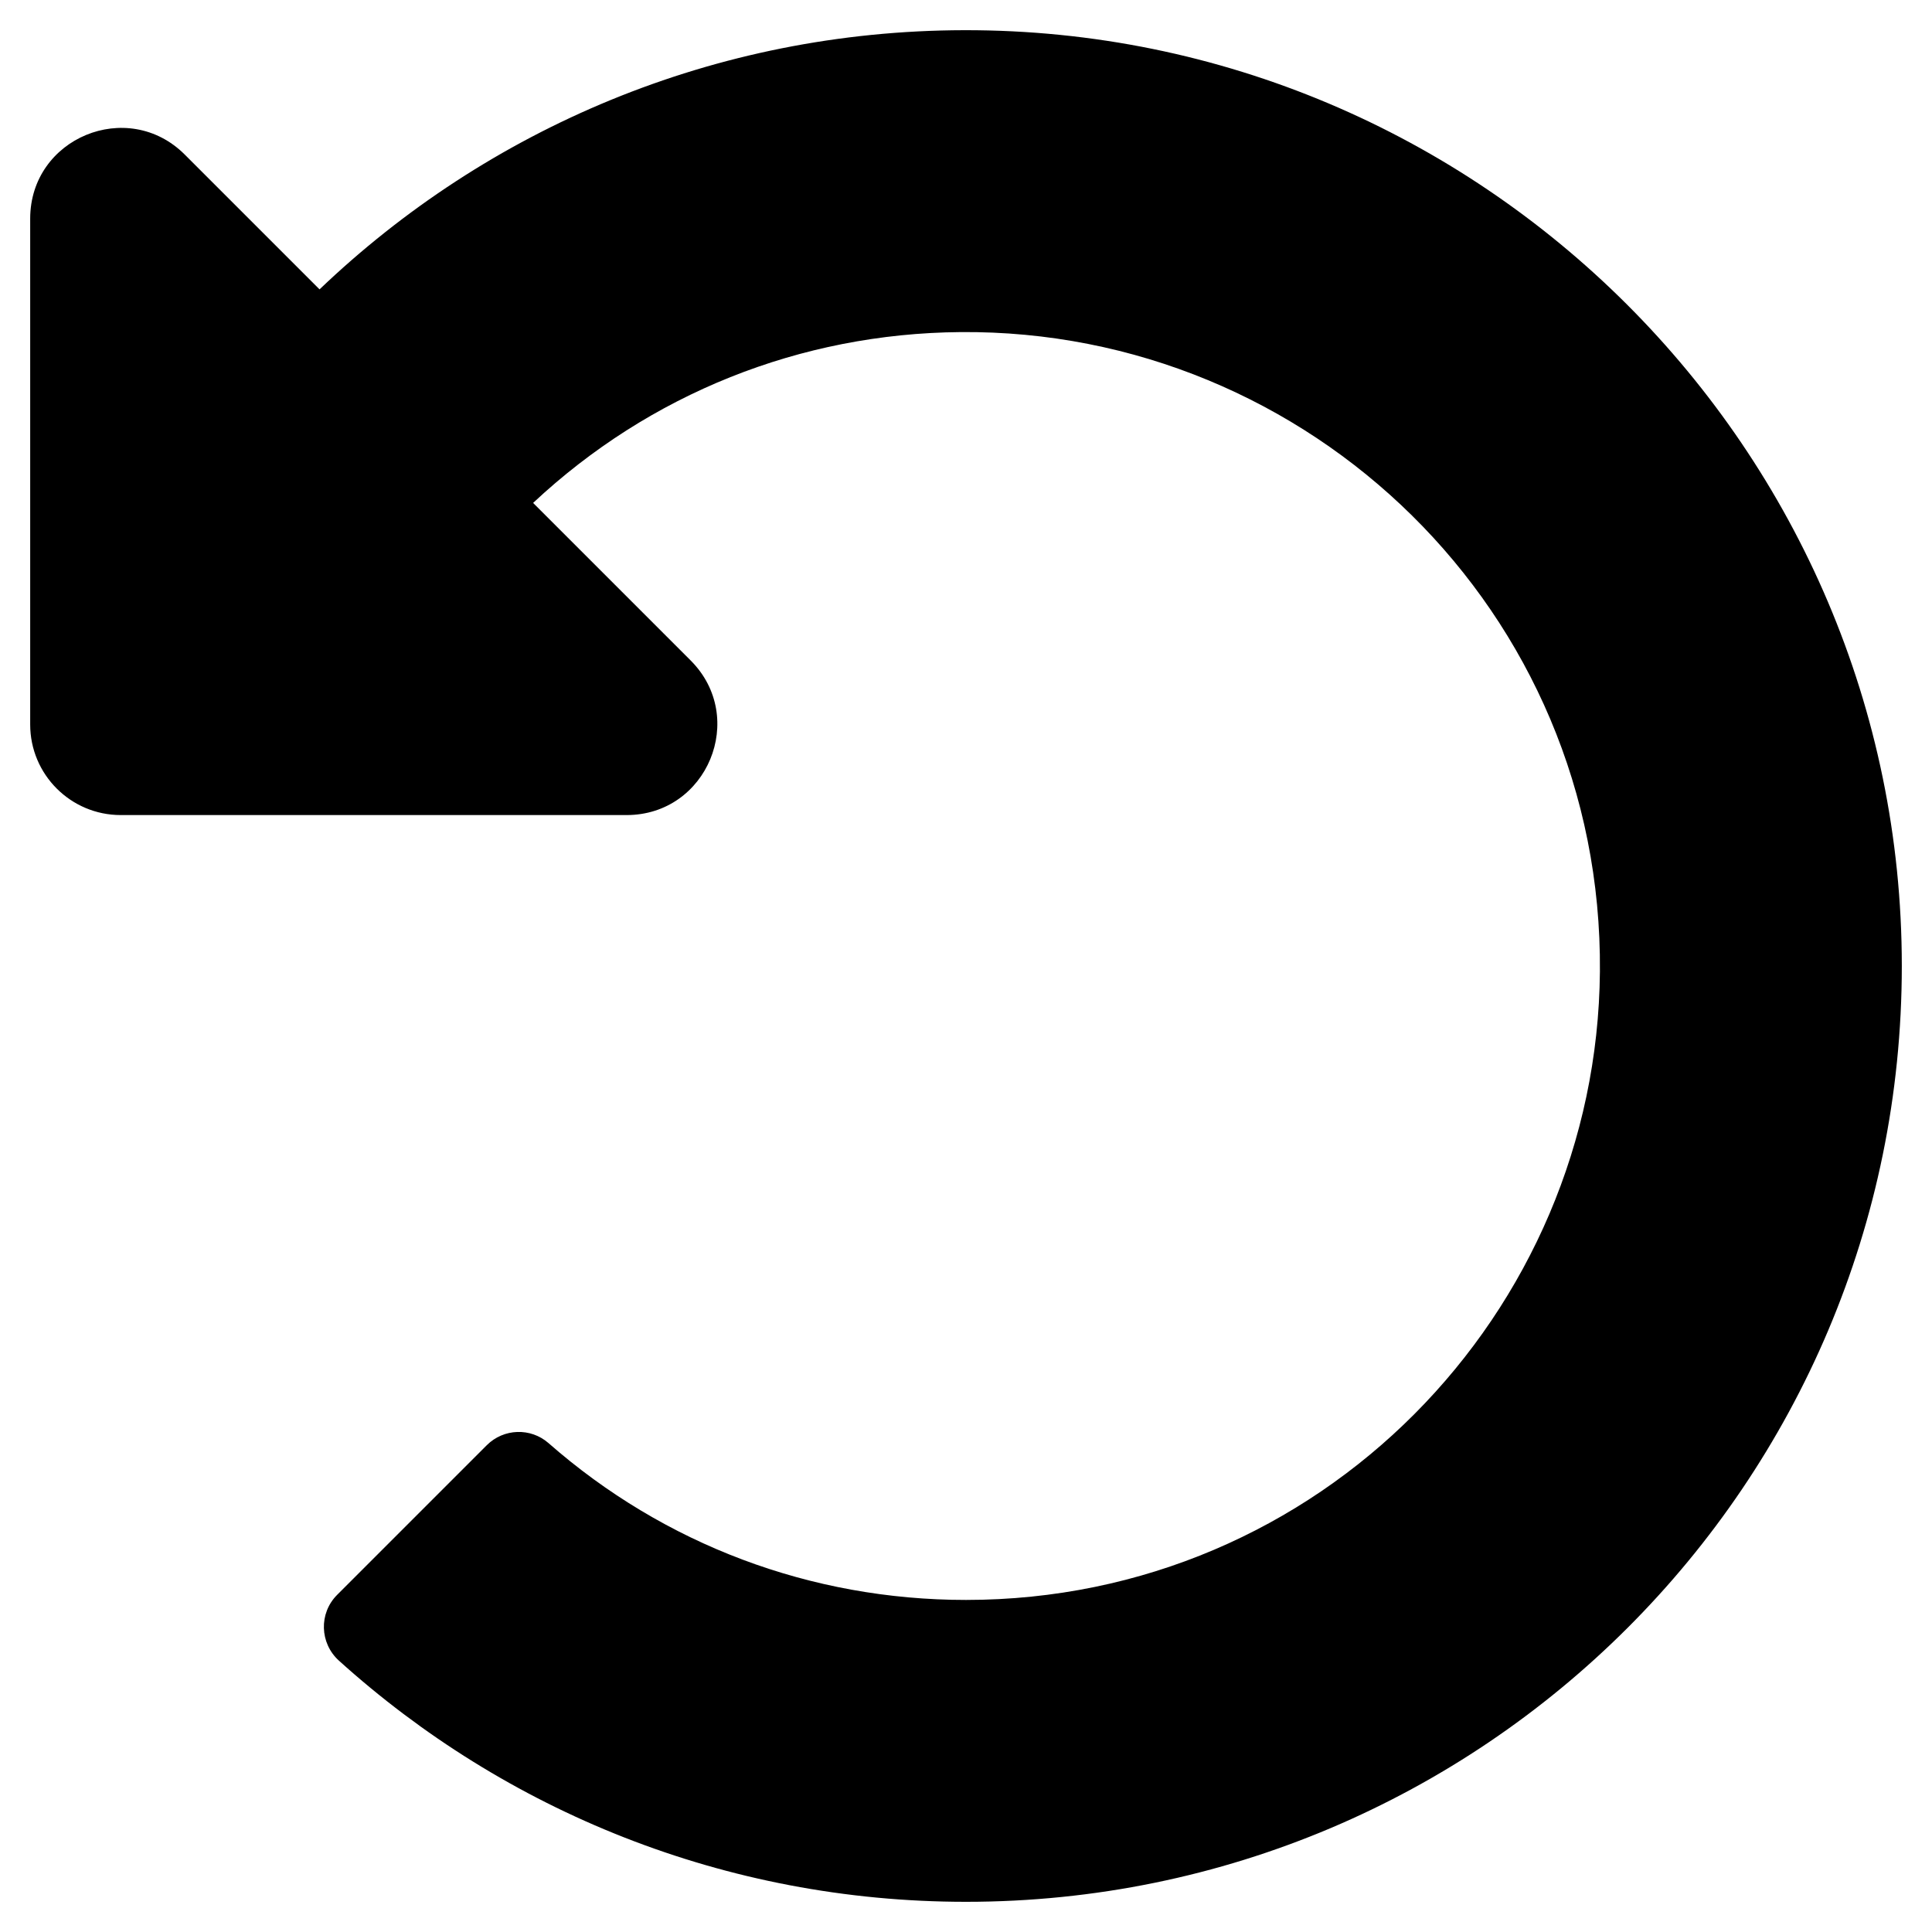
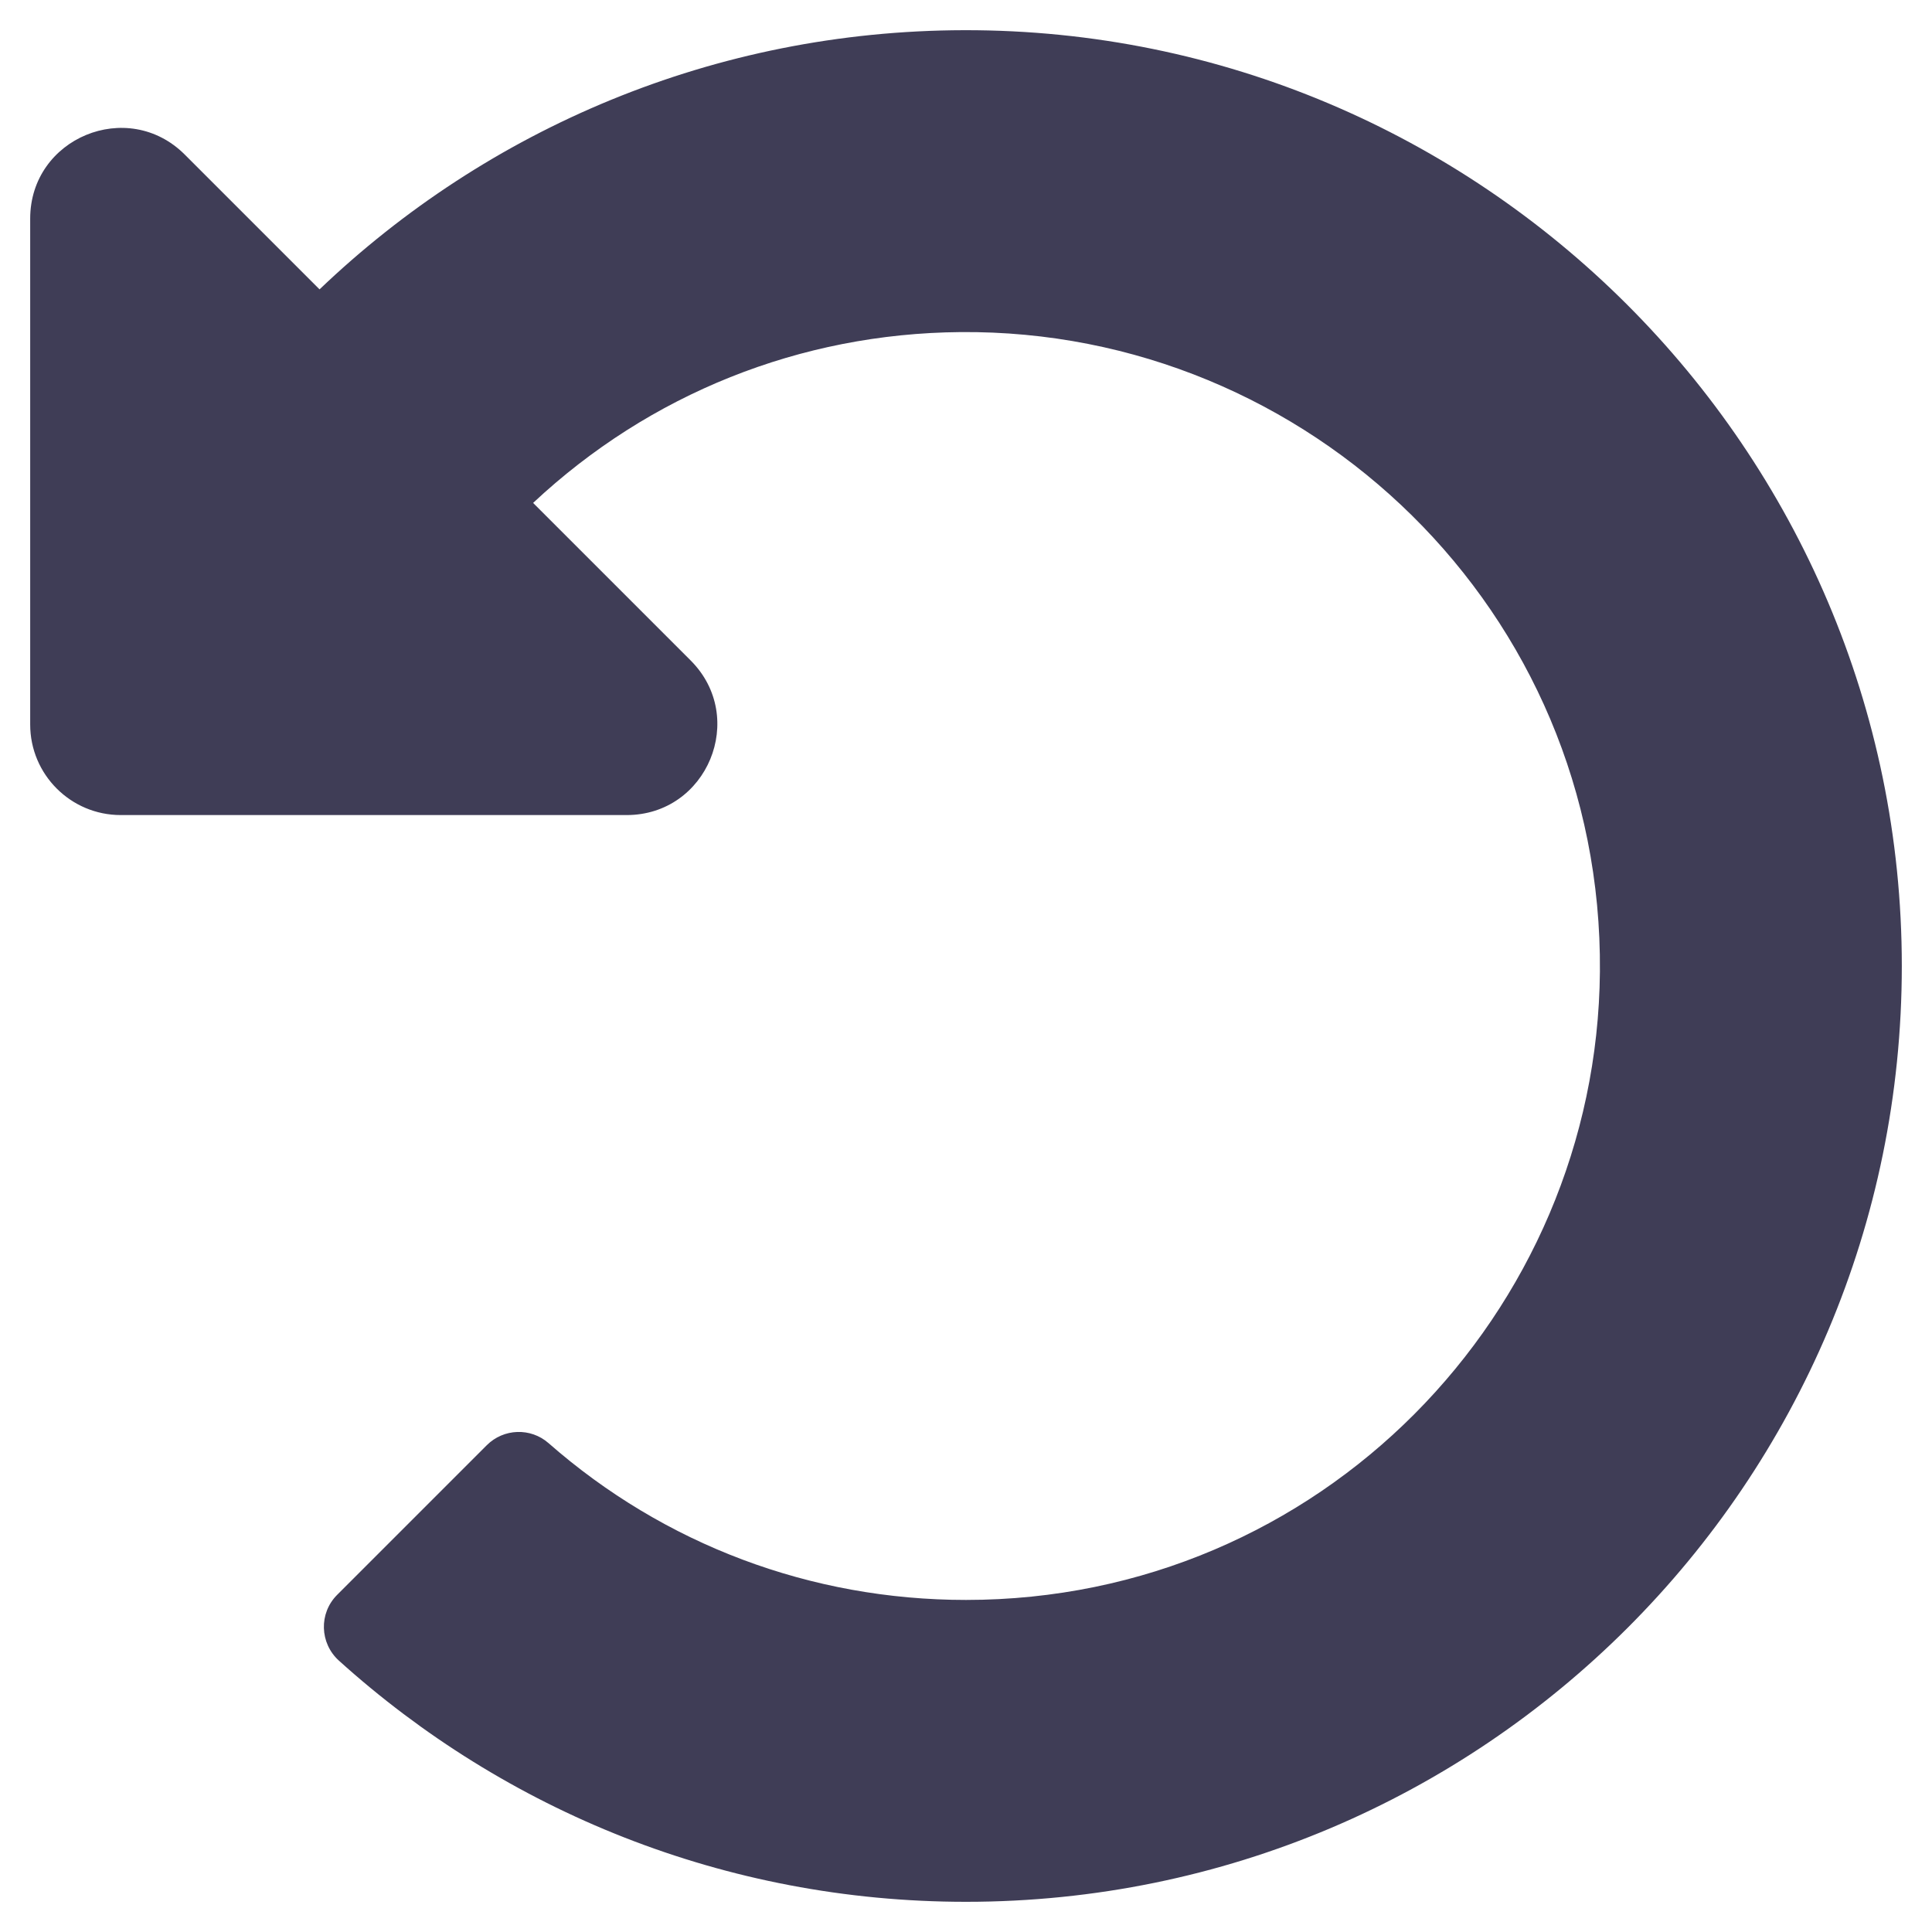
<svg xmlns="http://www.w3.org/2000/svg" aria-hidden="true" focusable="false" data-prefix="fas" data-icon="undo-alt" class="svg-inline--fa fa-undo-alt fa-w-16" role="img" viewBox="0 0 512 512">
-   <path fill="currentColor" d="M255.545 8c-66.269.119-126.438 26.233-170.86 68.685L48.971 40.971C33.851 25.851 8 36.559 8 57.941V192c0 13.255 10.745 24 24 24h134.059c21.382 0 32.09-25.851 16.971-40.971l-41.75-41.75c30.864-28.899 70.801-44.907 113.23-45.273 92.398-.798 170.283 73.977 169.484 169.442C423.236 348.009 349.816 424 256 424c-41.127 0-79.997-14.678-110.63-41.556-4.743-4.161-11.906-3.908-16.368.553L89.34 422.659c-4.872 4.872-4.631 12.815.482 17.433C133.798 479.813 192.074 504 256 504c136.966 0 247.999-111.033 248-247.998C504.001 119.193 392.354 7.755 255.545 8z" />
+   <path fill="#3F3D56" d="M255.545 8c-66.269.119-126.438 26.233-170.86 68.685L48.971 40.971C33.851 25.851 8 36.559 8 57.941V192c0 13.255 10.745 24 24 24h134.059c21.382 0 32.09-25.851 16.971-40.971l-41.75-41.75c30.864-28.899 70.801-44.907 113.23-45.273 92.398-.798 170.283 73.977 169.484 169.442C423.236 348.009 349.816 424 256 424c-41.127 0-79.997-14.678-110.63-41.556-4.743-4.161-11.906-3.908-16.368.553L89.34 422.659c-4.872 4.872-4.631 12.815.482 17.433C133.798 479.813 192.074 504 256 504c136.966 0 247.999-111.033 248-247.998C504.001 119.193 392.354 7.755 255.545 8z" />
</svg>
